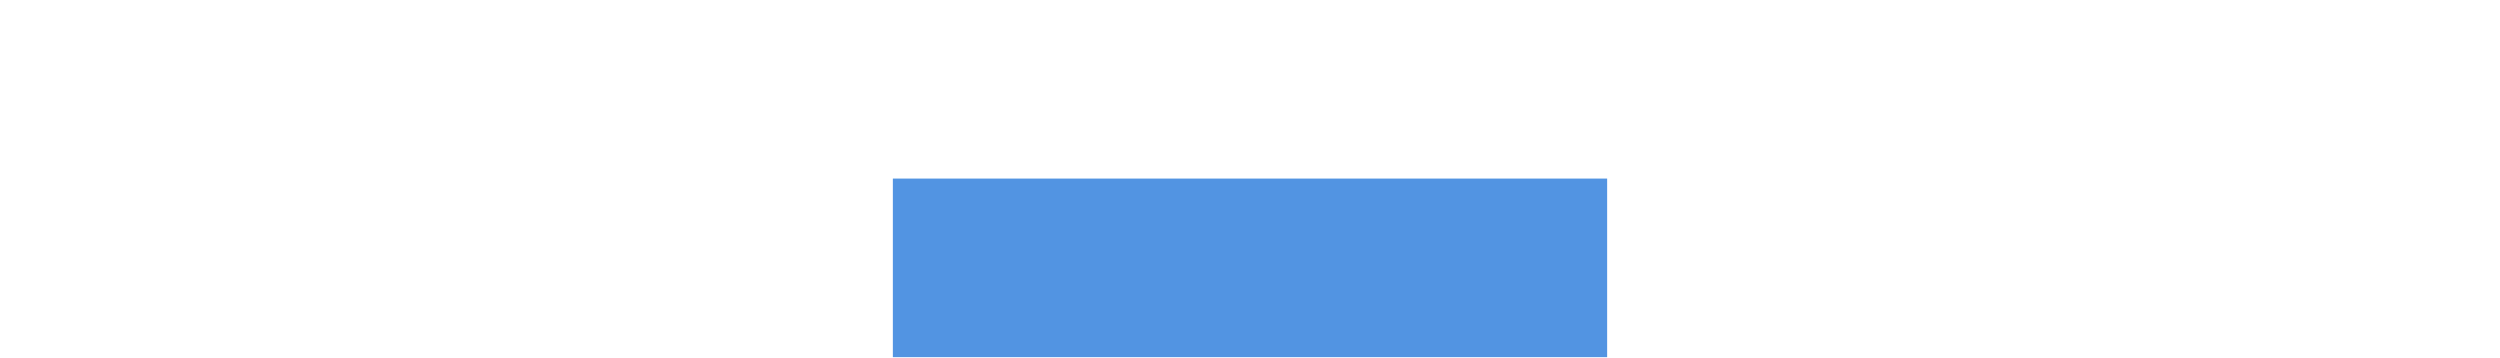
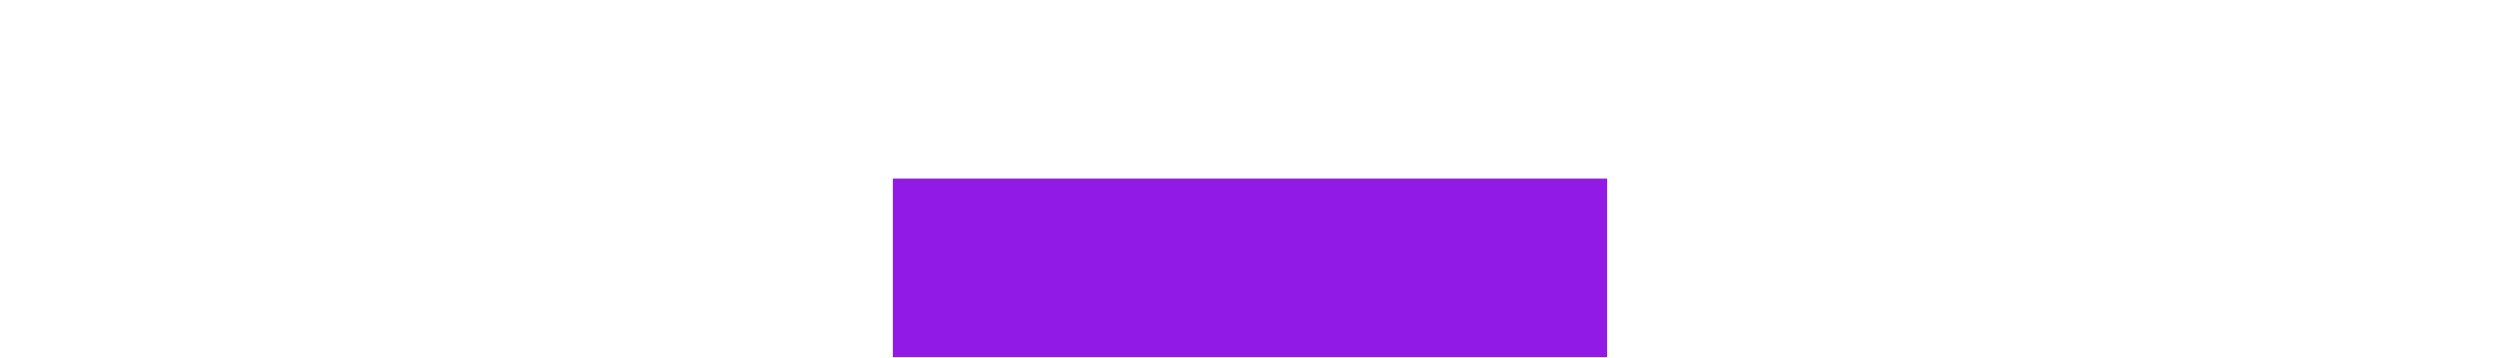
- <svg xmlns="http://www.w3.org/2000/svg" xmlns:ns1="http://www.openswatchbook.org/uri/2009/osb" xmlns:xlink="http://www.w3.org/1999/xlink" width="28" height="4" id="svg11300" version="1.0" style="display:inline;enable-background:new">
+ <svg xmlns="http://www.w3.org/2000/svg" xmlns:ns1="http://www.openswatchbook.org/uri/2009/osb" xmlns:xlink="http://www.w3.org/1999/xlink" width="28" height="4" id="svg11300" version="1.0" style="display:inline;enable-background:new;opacity:1">
  <defs id="defs3">
-     <linearGradient id="selected_bg_color" ns1:paint="solid">
-       <stop style="stop-color:#5294e2;stop-opacity:1;" offset="0" id="stop4137" />
+     <linearGradient ns1:paint="solid" id="selected_bg_color">
+       <stop id="stop4137" offset="0" style="stop-color:#911ae6;stop-opacity:1;;opacity:1" />
    </linearGradient>
-     <linearGradient xlink:href="#selected_bg_color" id="linearGradient4139" x1="14" y1="298" x2="14" y2="300" gradientUnits="userSpaceOnUse" />
+     <linearGradient gradientUnits="userSpaceOnUse" y2="300" x2="14" y1="298" x1="14" id="linearGradient4139" xlink:href="#selected_bg_color" />
+     <linearGradient gradientUnits="userSpaceOnUse" y2="300" x2="14" y1="298" x1="14" id="linearGradient4139-341" xlink:href="#selected_bg_color-441" />
+     <linearGradient ns1:paint="solid" id="selected_bg_color-441">
+       <stop id="stop823" offset="0" style="stop-color:#911ae6;stop-opacity:1;;opacity:1" />
+     </linearGradient>
  </defs>
-   <g style="display:inline" id="layer1" transform="translate(0,-296)">
-     <rect style="opacity:1;fill:url(#linearGradient4139);fill-opacity:1;stroke:none" id="rect4270-9" width="8" height="2" x="10" y="298" />
+   <g transform="translate(0,-296)" id="layer1" style="display:inline;opacity:1">
+     <rect y="298" x="10" height="2" width="8" id="rect4270-9" style="opacity:1;fill:url(#linearGradient4139-341);fill-opacity:1;stroke:none" />
  </g>
</svg>
